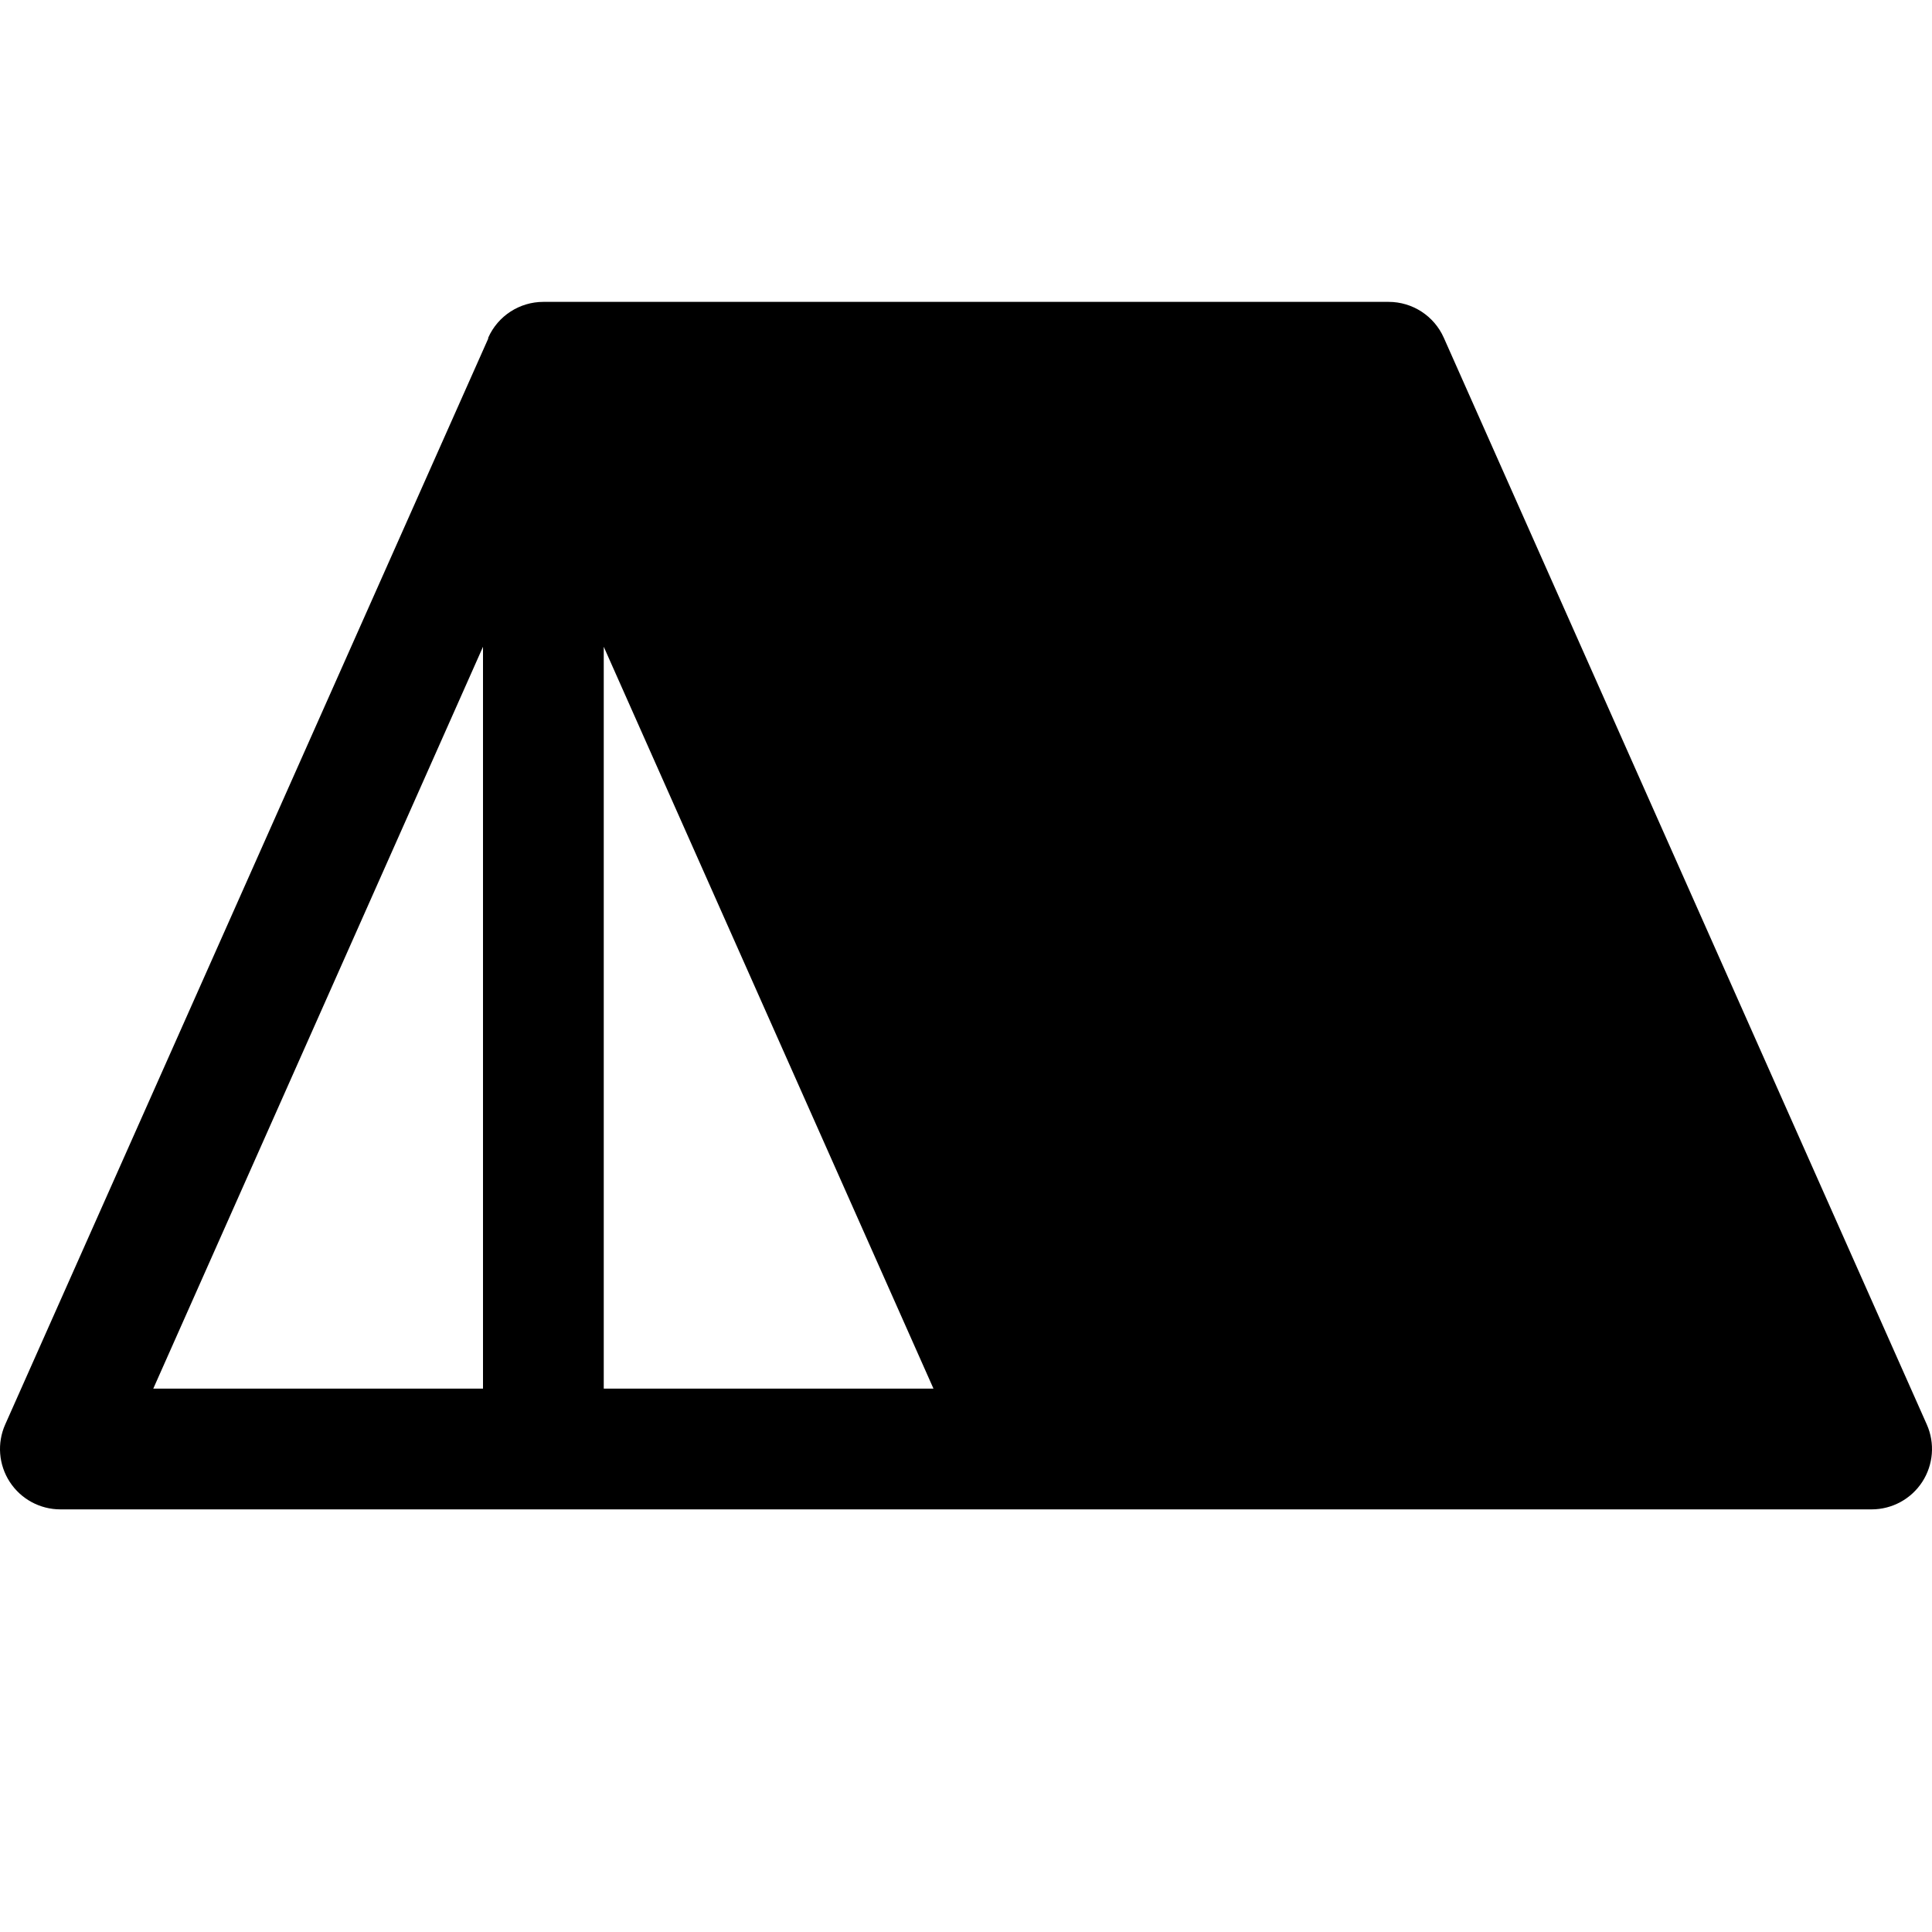
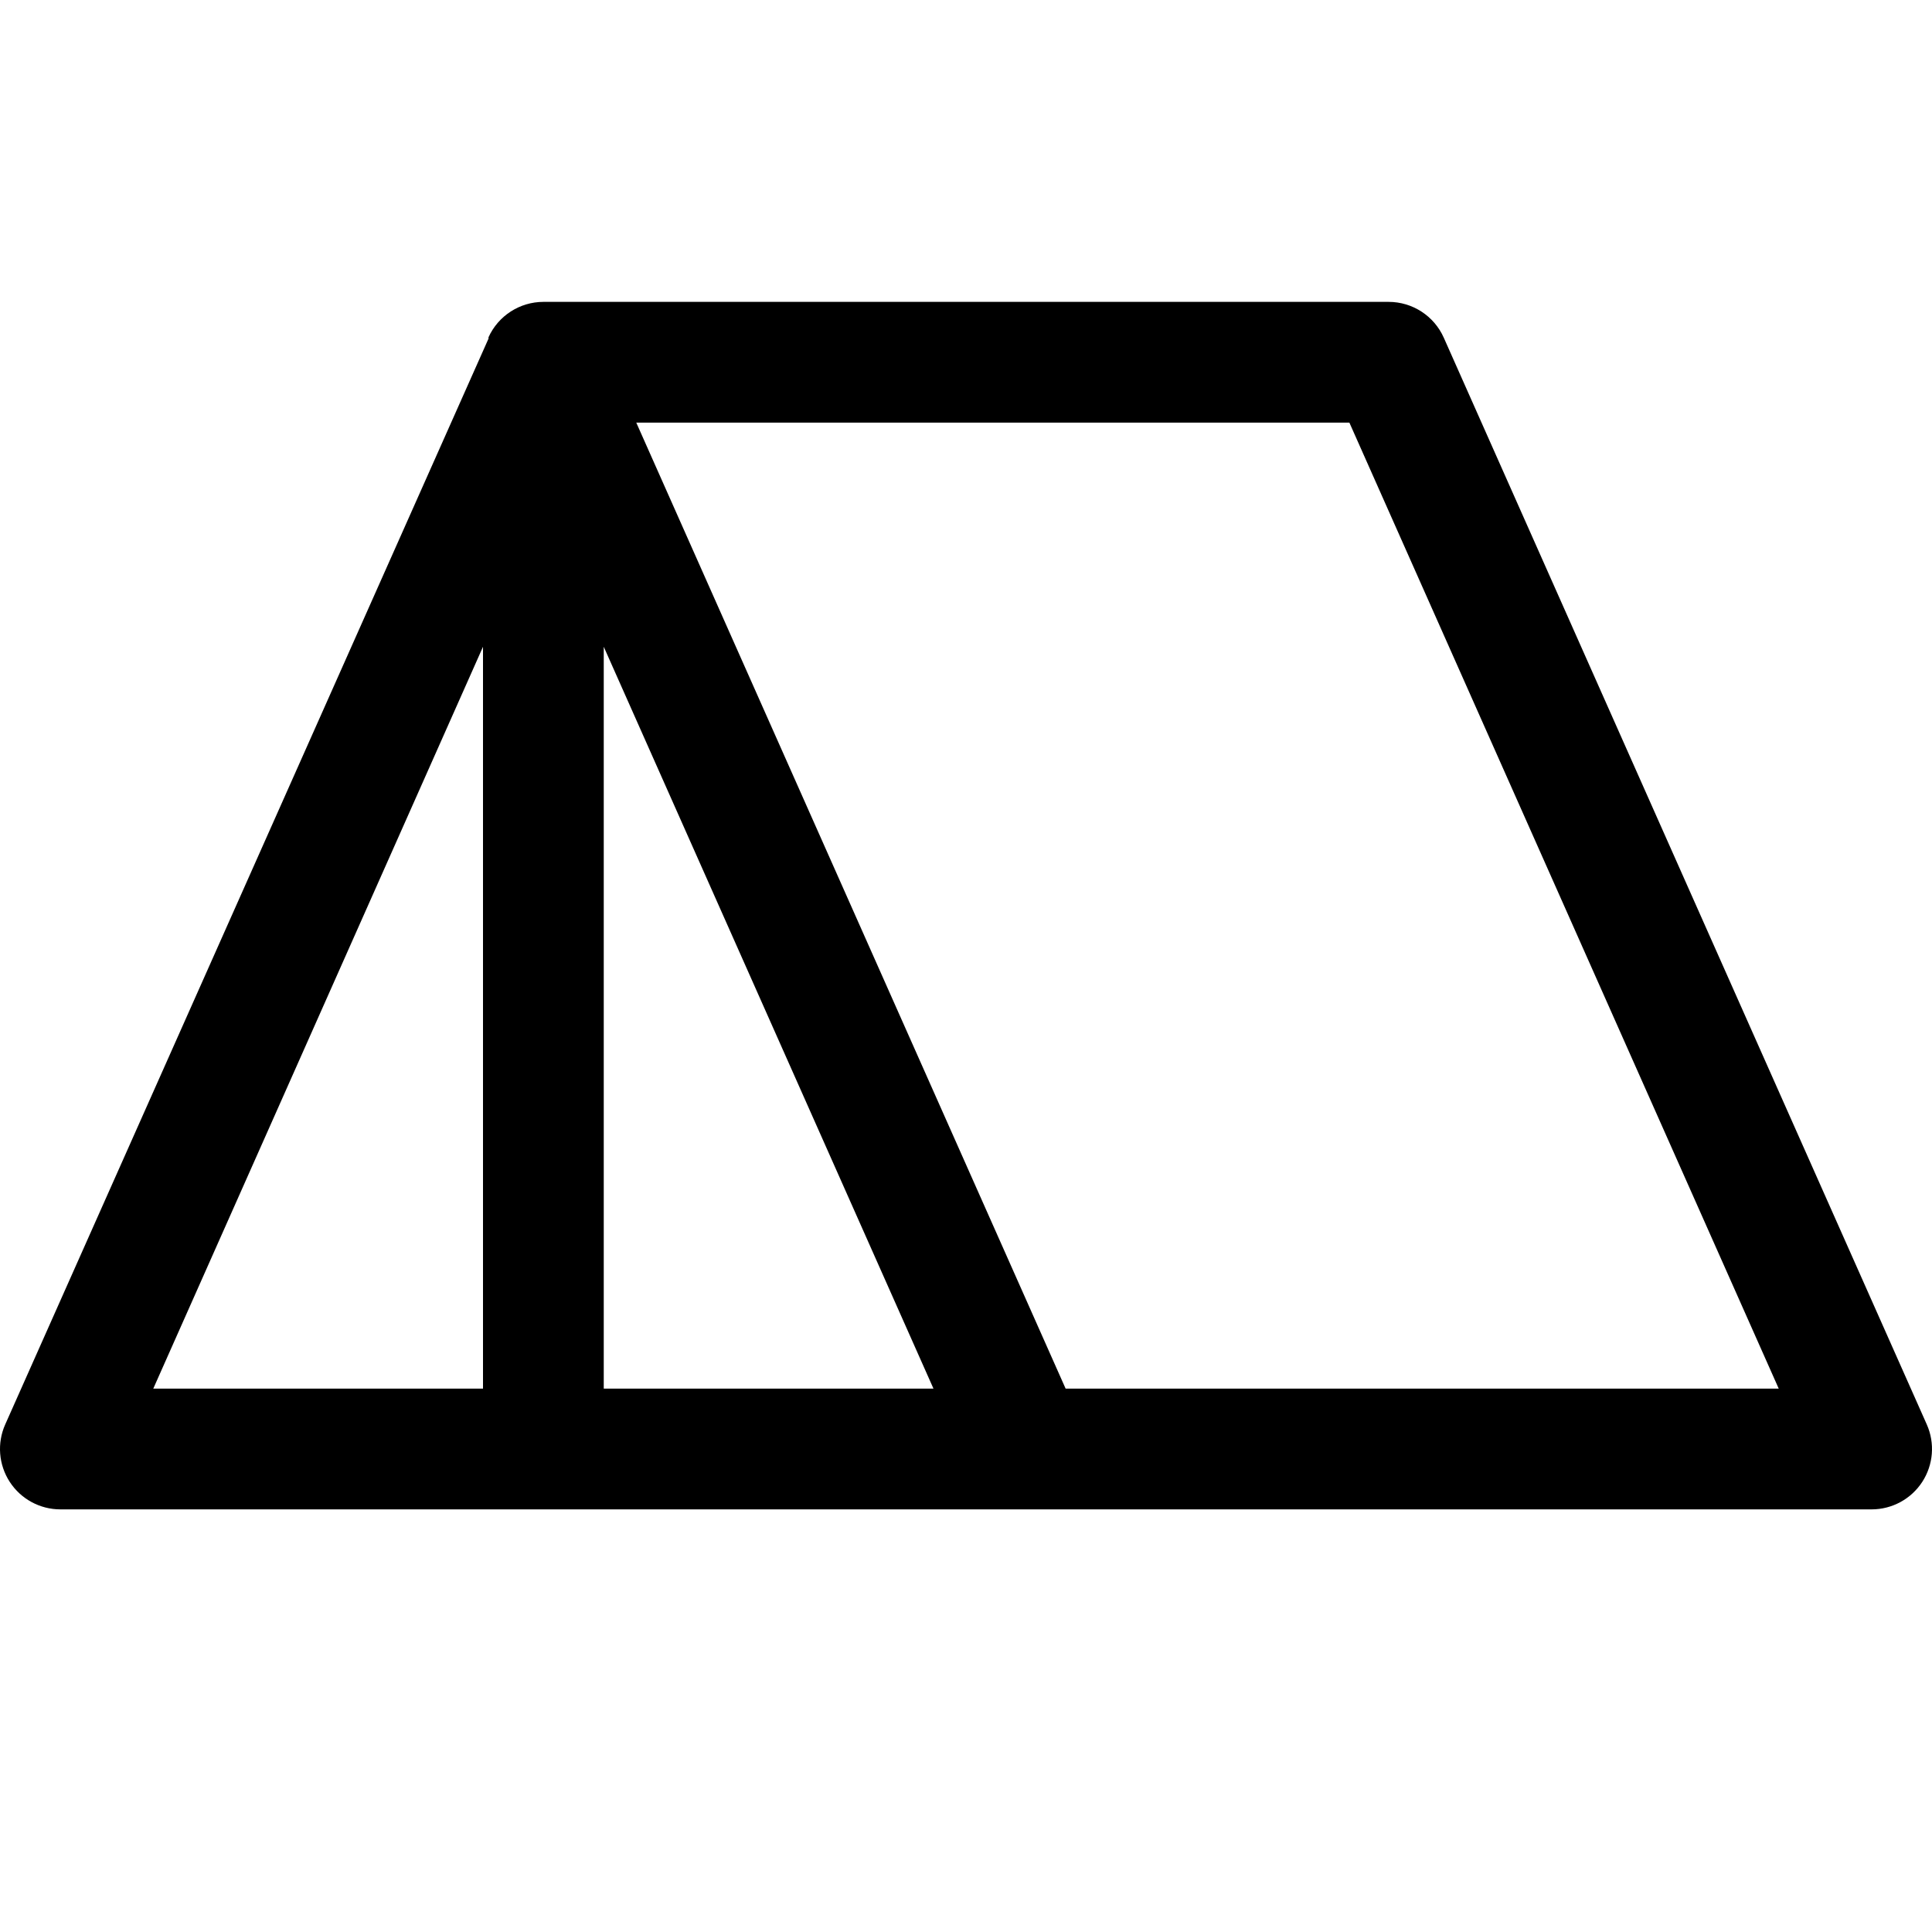
<svg xmlns="http://www.w3.org/2000/svg" viewBox="0 0 256 256" fill="currentColor">
-   <path d="M255.31,188.75l-64-144A8,8,0,0,0,184,40H72a8,8,0,0,0-7.31,4.75h0l0,.12v0L.69,188.75A8,8,0,0,0,8,200H248a8,8,0,0,0,7.31-11.25ZM64,184H20.31L64,85.7Zm16,0V85.7L123.69,184Z" />
+   <path d="M255.31,188.75l-64-144A8,8,0,0,0,184,40H72a8,8,0,0,0-7.27,4.69.21.21,0,0,0,0,.06l0,.12,0,0L.69,188.75A8,8,0,0,0,8,200H248a8,8,0,0,0,7.31-11.25ZM64,184H20.31L64,85.7Zm16,0V85.7L123.69,184Zm61.2,0L84.31,56H178.8l56.89,128Z" />
</svg>
